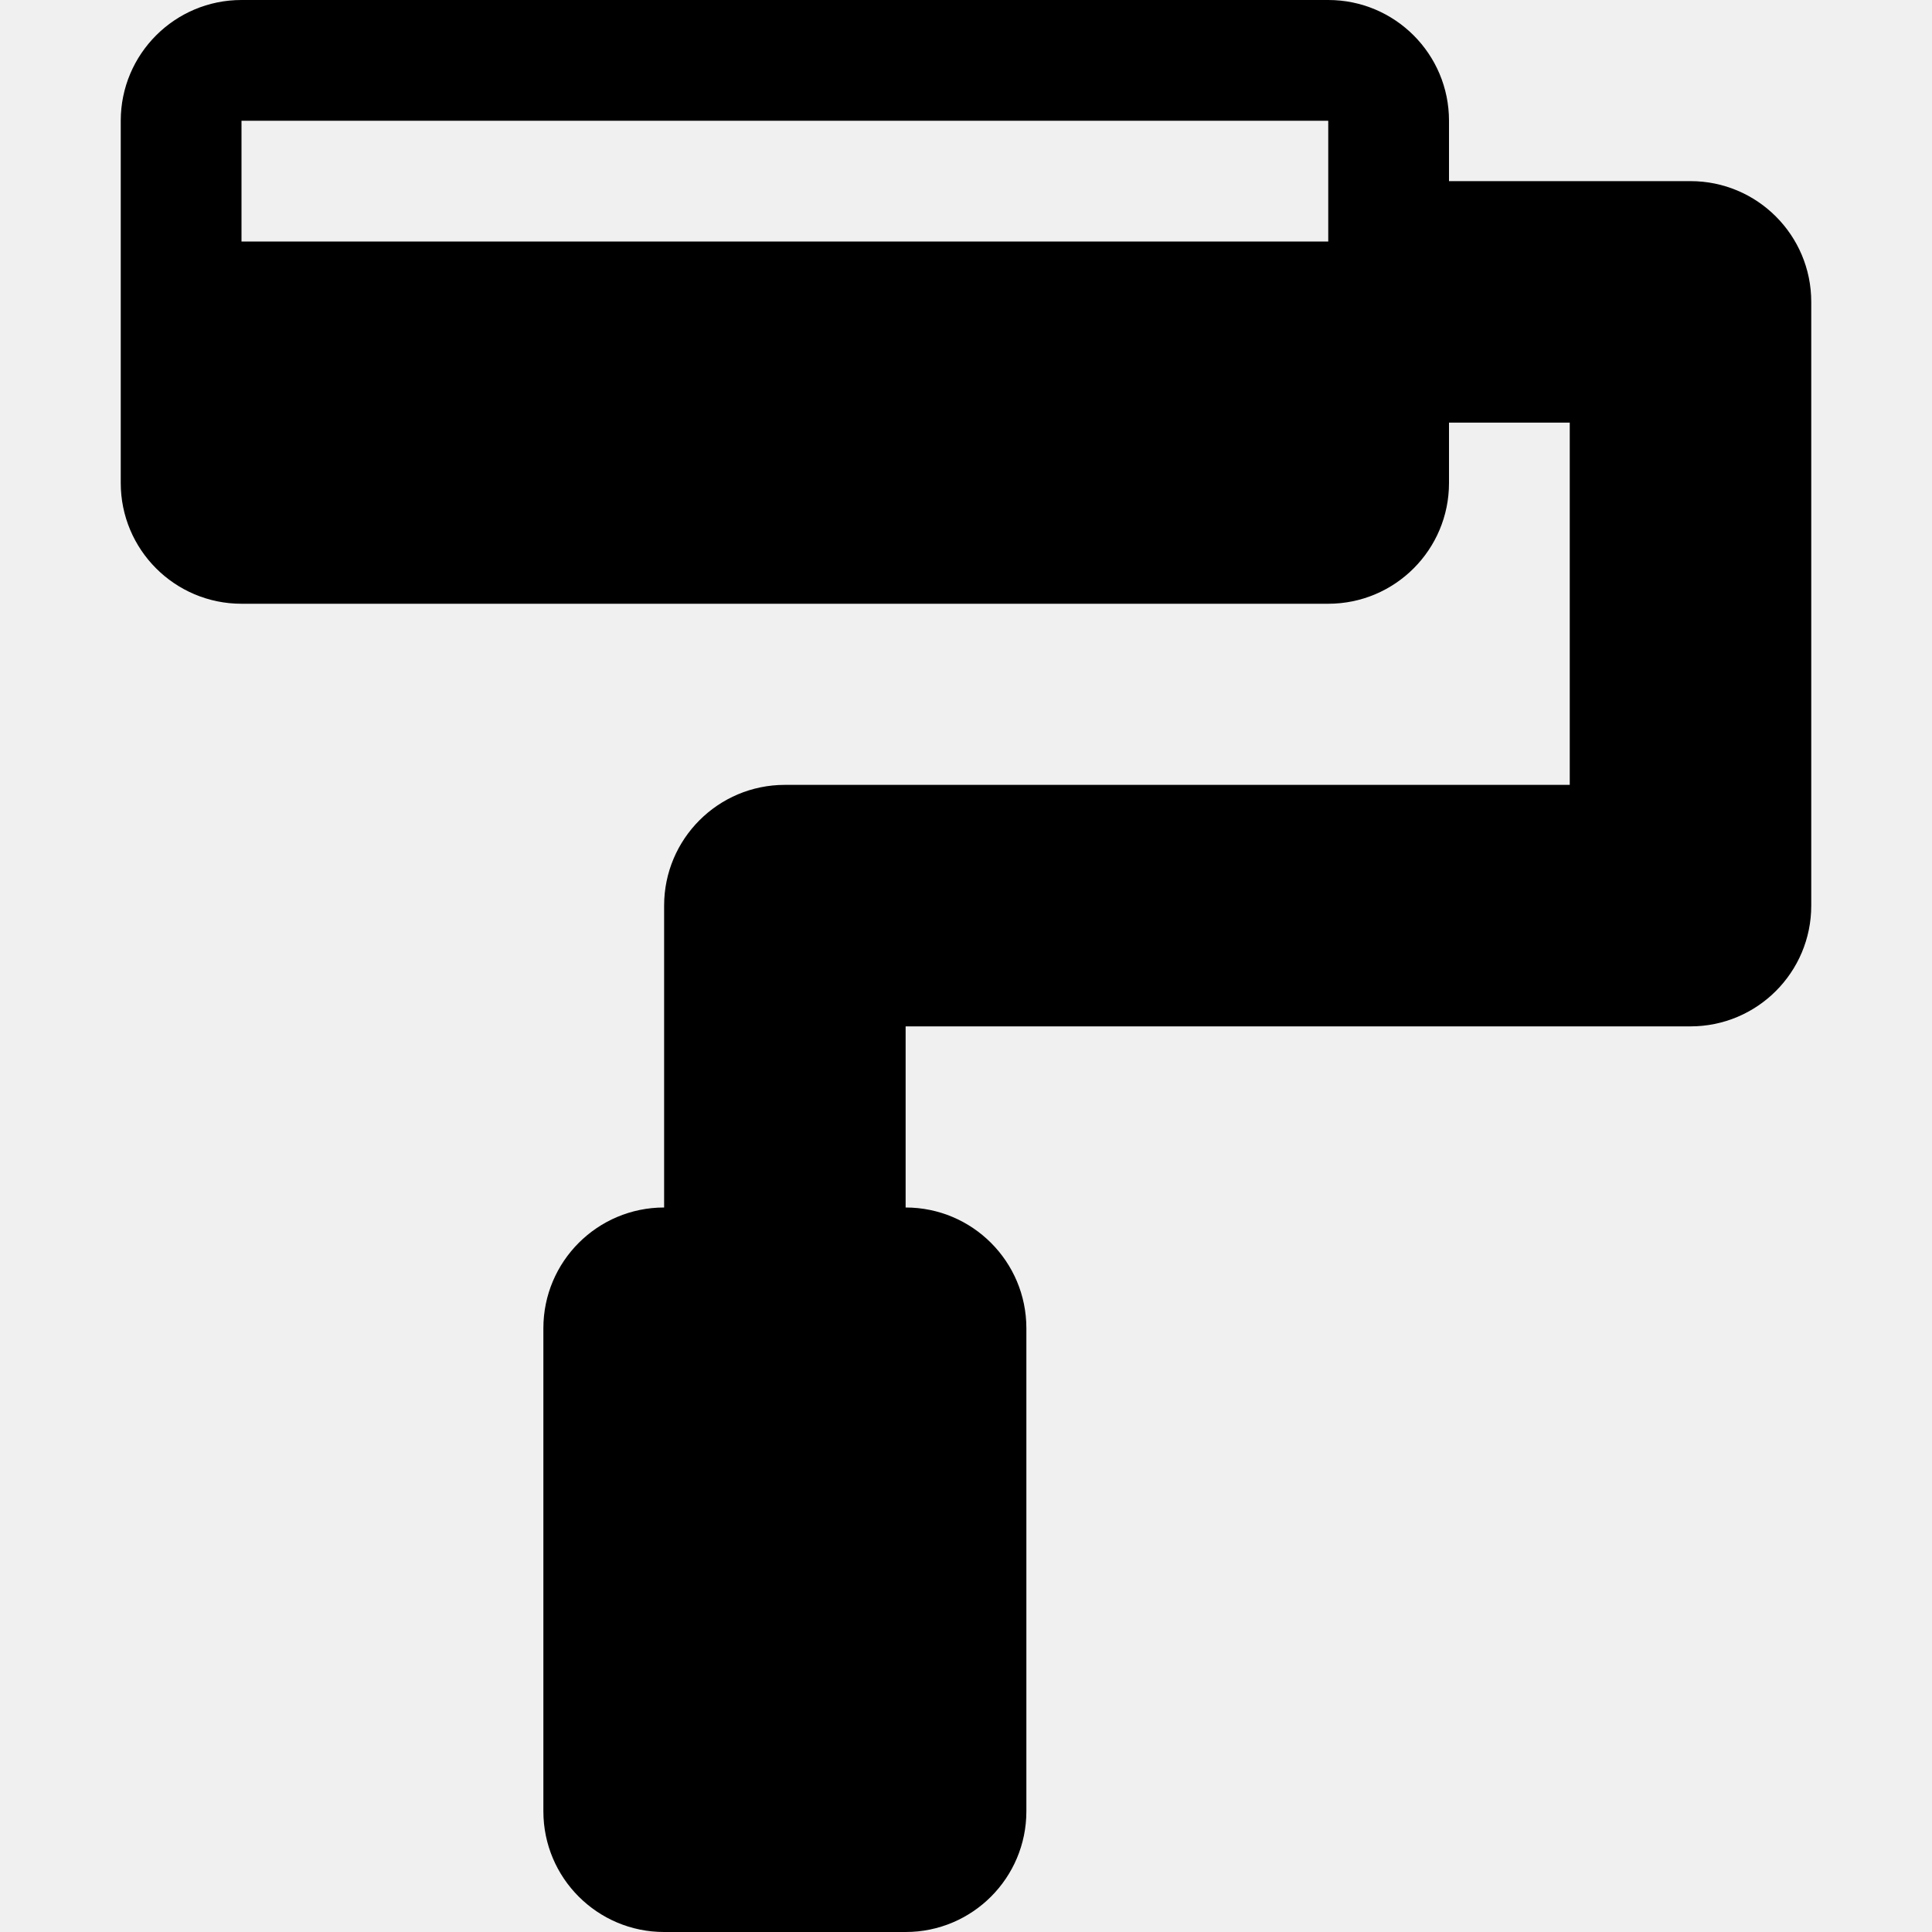
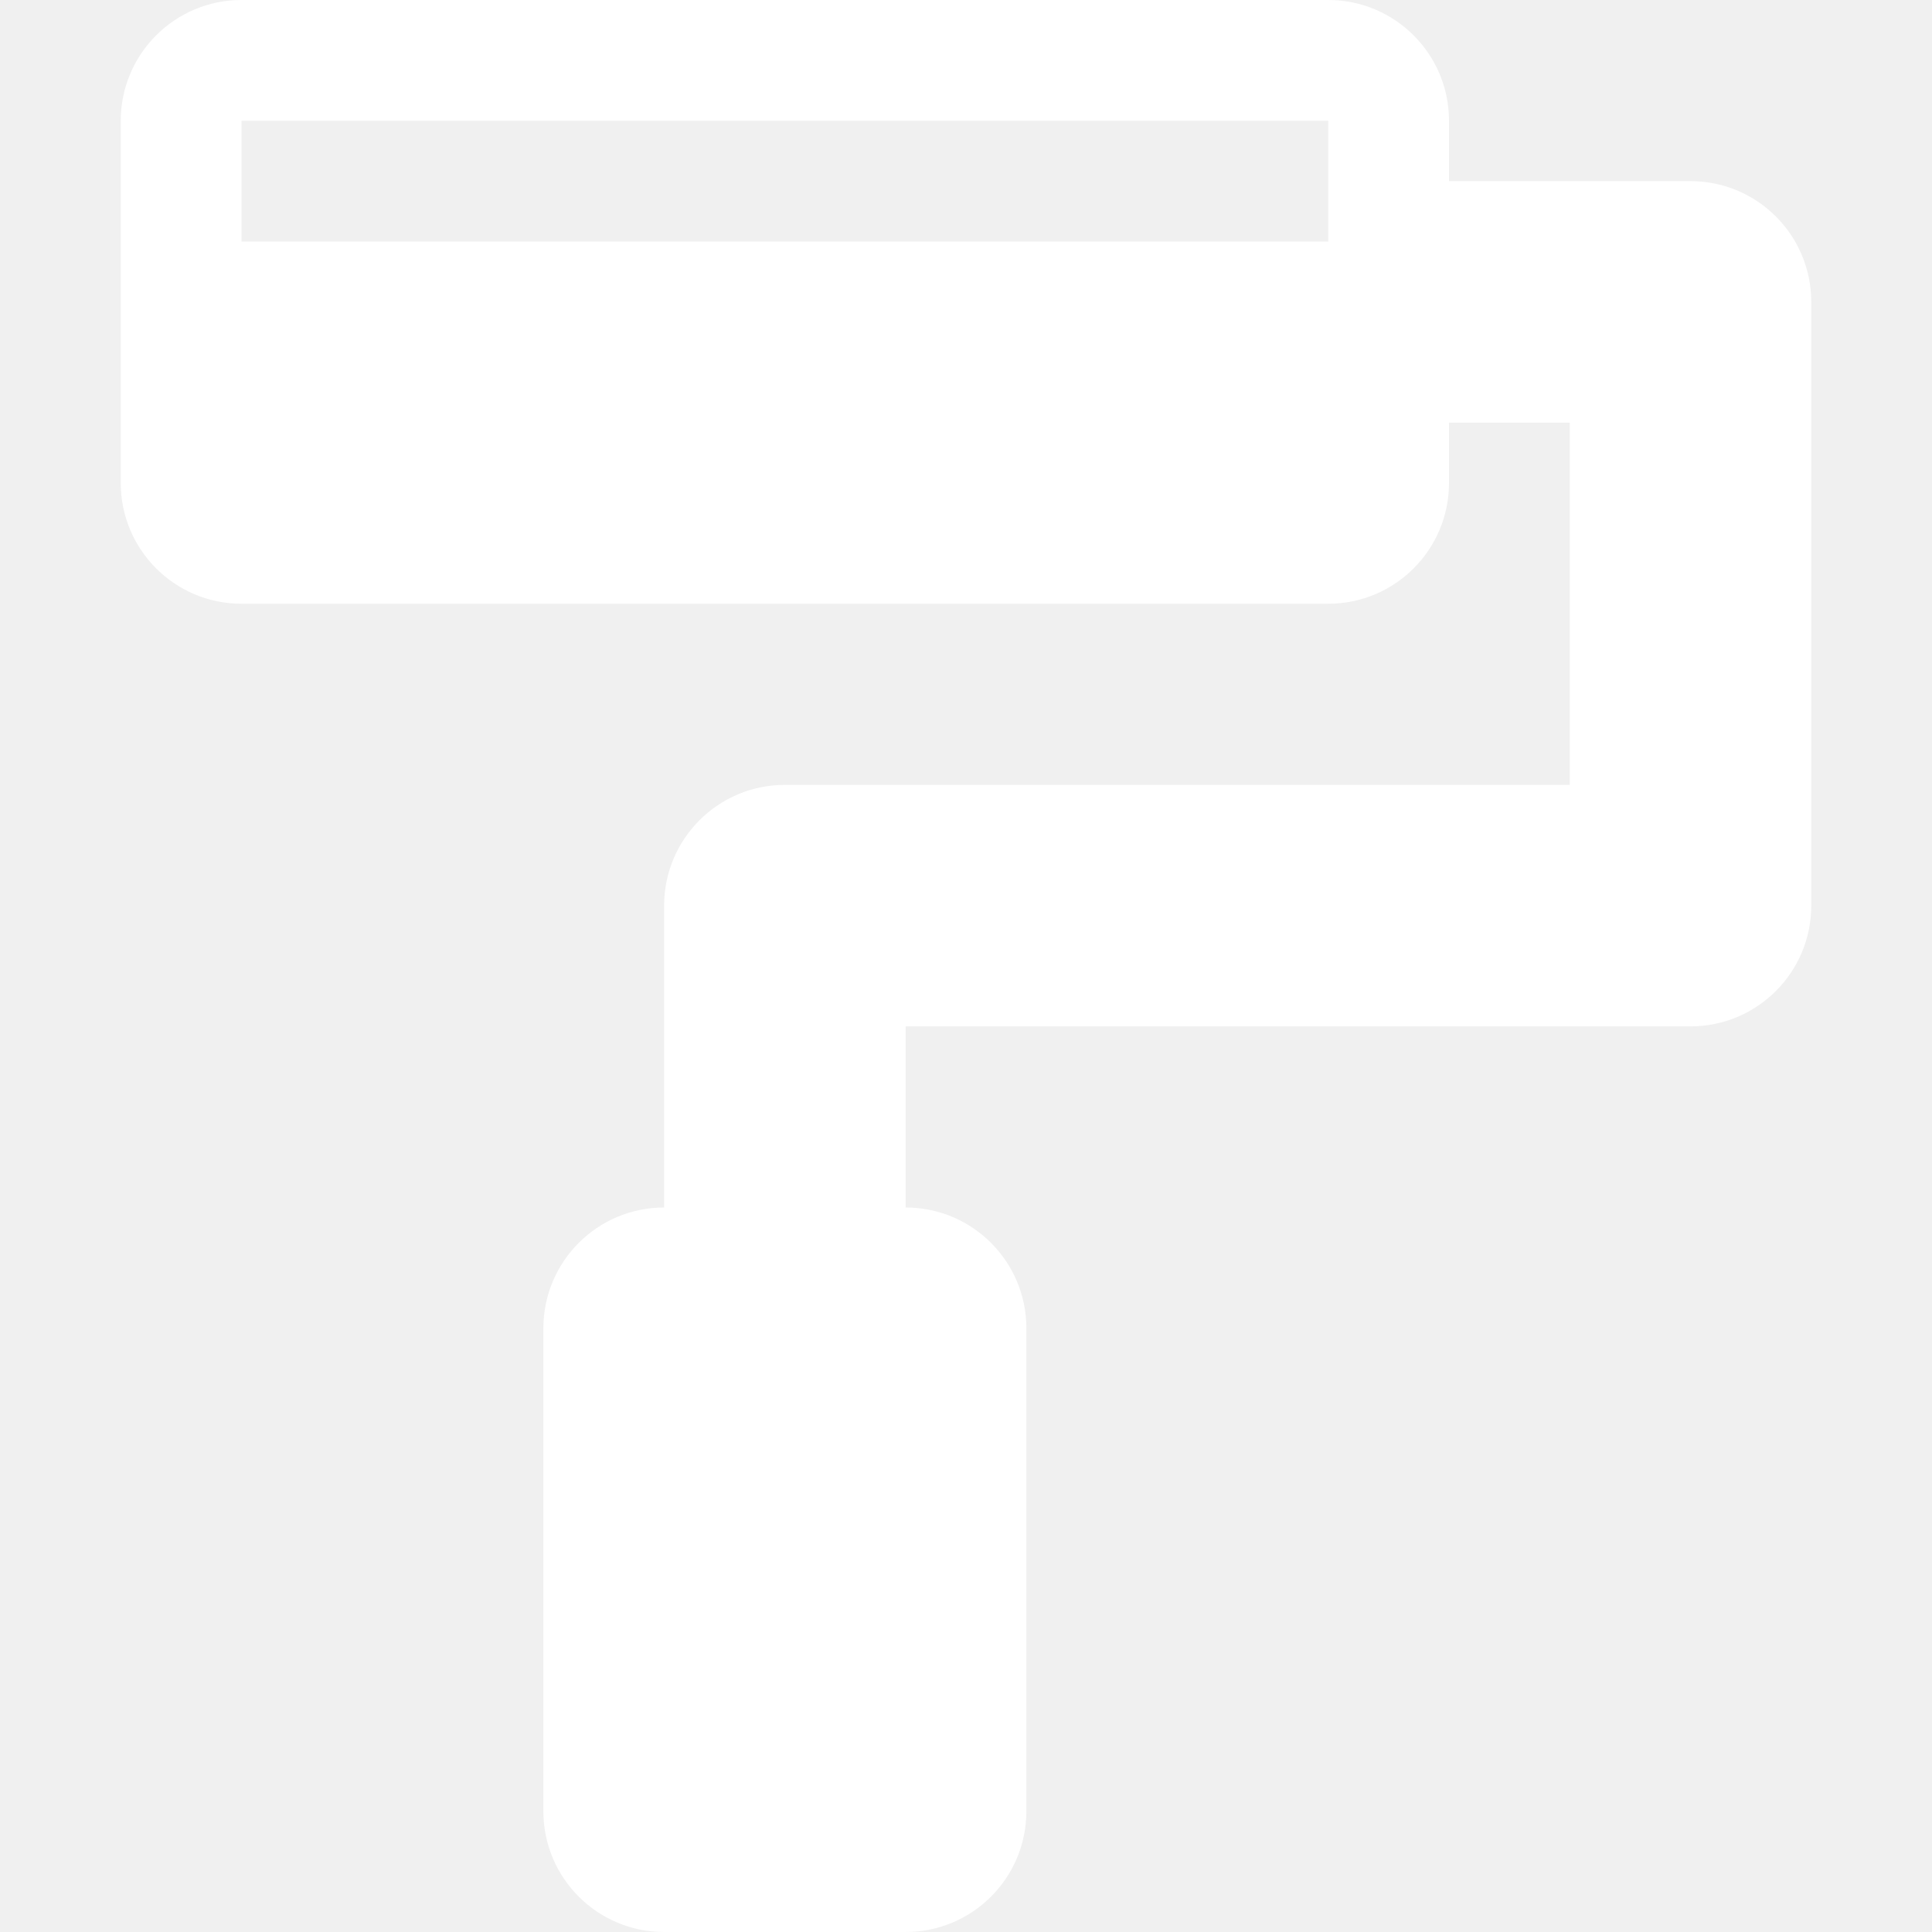
<svg xmlns="http://www.w3.org/2000/svg" viewBox="0 0 512 512">
-   <path d="M448 48h-64V32c0-17.674-14.326-32-32-32H64C46.327 0 32 14.326 32 32v96c0 17.673 14.327 32 32 32h288c17.674 0 32-14.327 32-32v-16h32v96H208c-17.673 0-32 14.326-32 32v80c-17.673 0-32 14.326-32 32v128c0 17.673 14.327 32 32 32h64c17.674 0 32-14.327 32-32V352c0-17.674-14.326-32-32-32v-48h208c17.674 0 32-14.327 32-32V80c0-17.674-14.326-32-32-32zm-96 16H64V32h288v32z" />
+   <path d="M448 48h-64V32c0-17.674-14.326-32-32-32H64C46.327 0 32 14.326 32 32v96c0 17.673 14.327 32 32 32h288c17.674 0 32-14.327 32-32v-16h32v96H208c-17.673 0-32 14.326-32 32v80c-17.673 0-32 14.326-32 32v128c0 17.673 14.327 32 32 32h64c17.674 0 32-14.327 32-32V352c0-17.674-14.326-32-32-32v-48h208c17.674 0 32-14.327 32-32V80c0-17.674-14.326-32-32-32zm-96 16H64V32h288v32z" fill="#fff" />
</svg>
